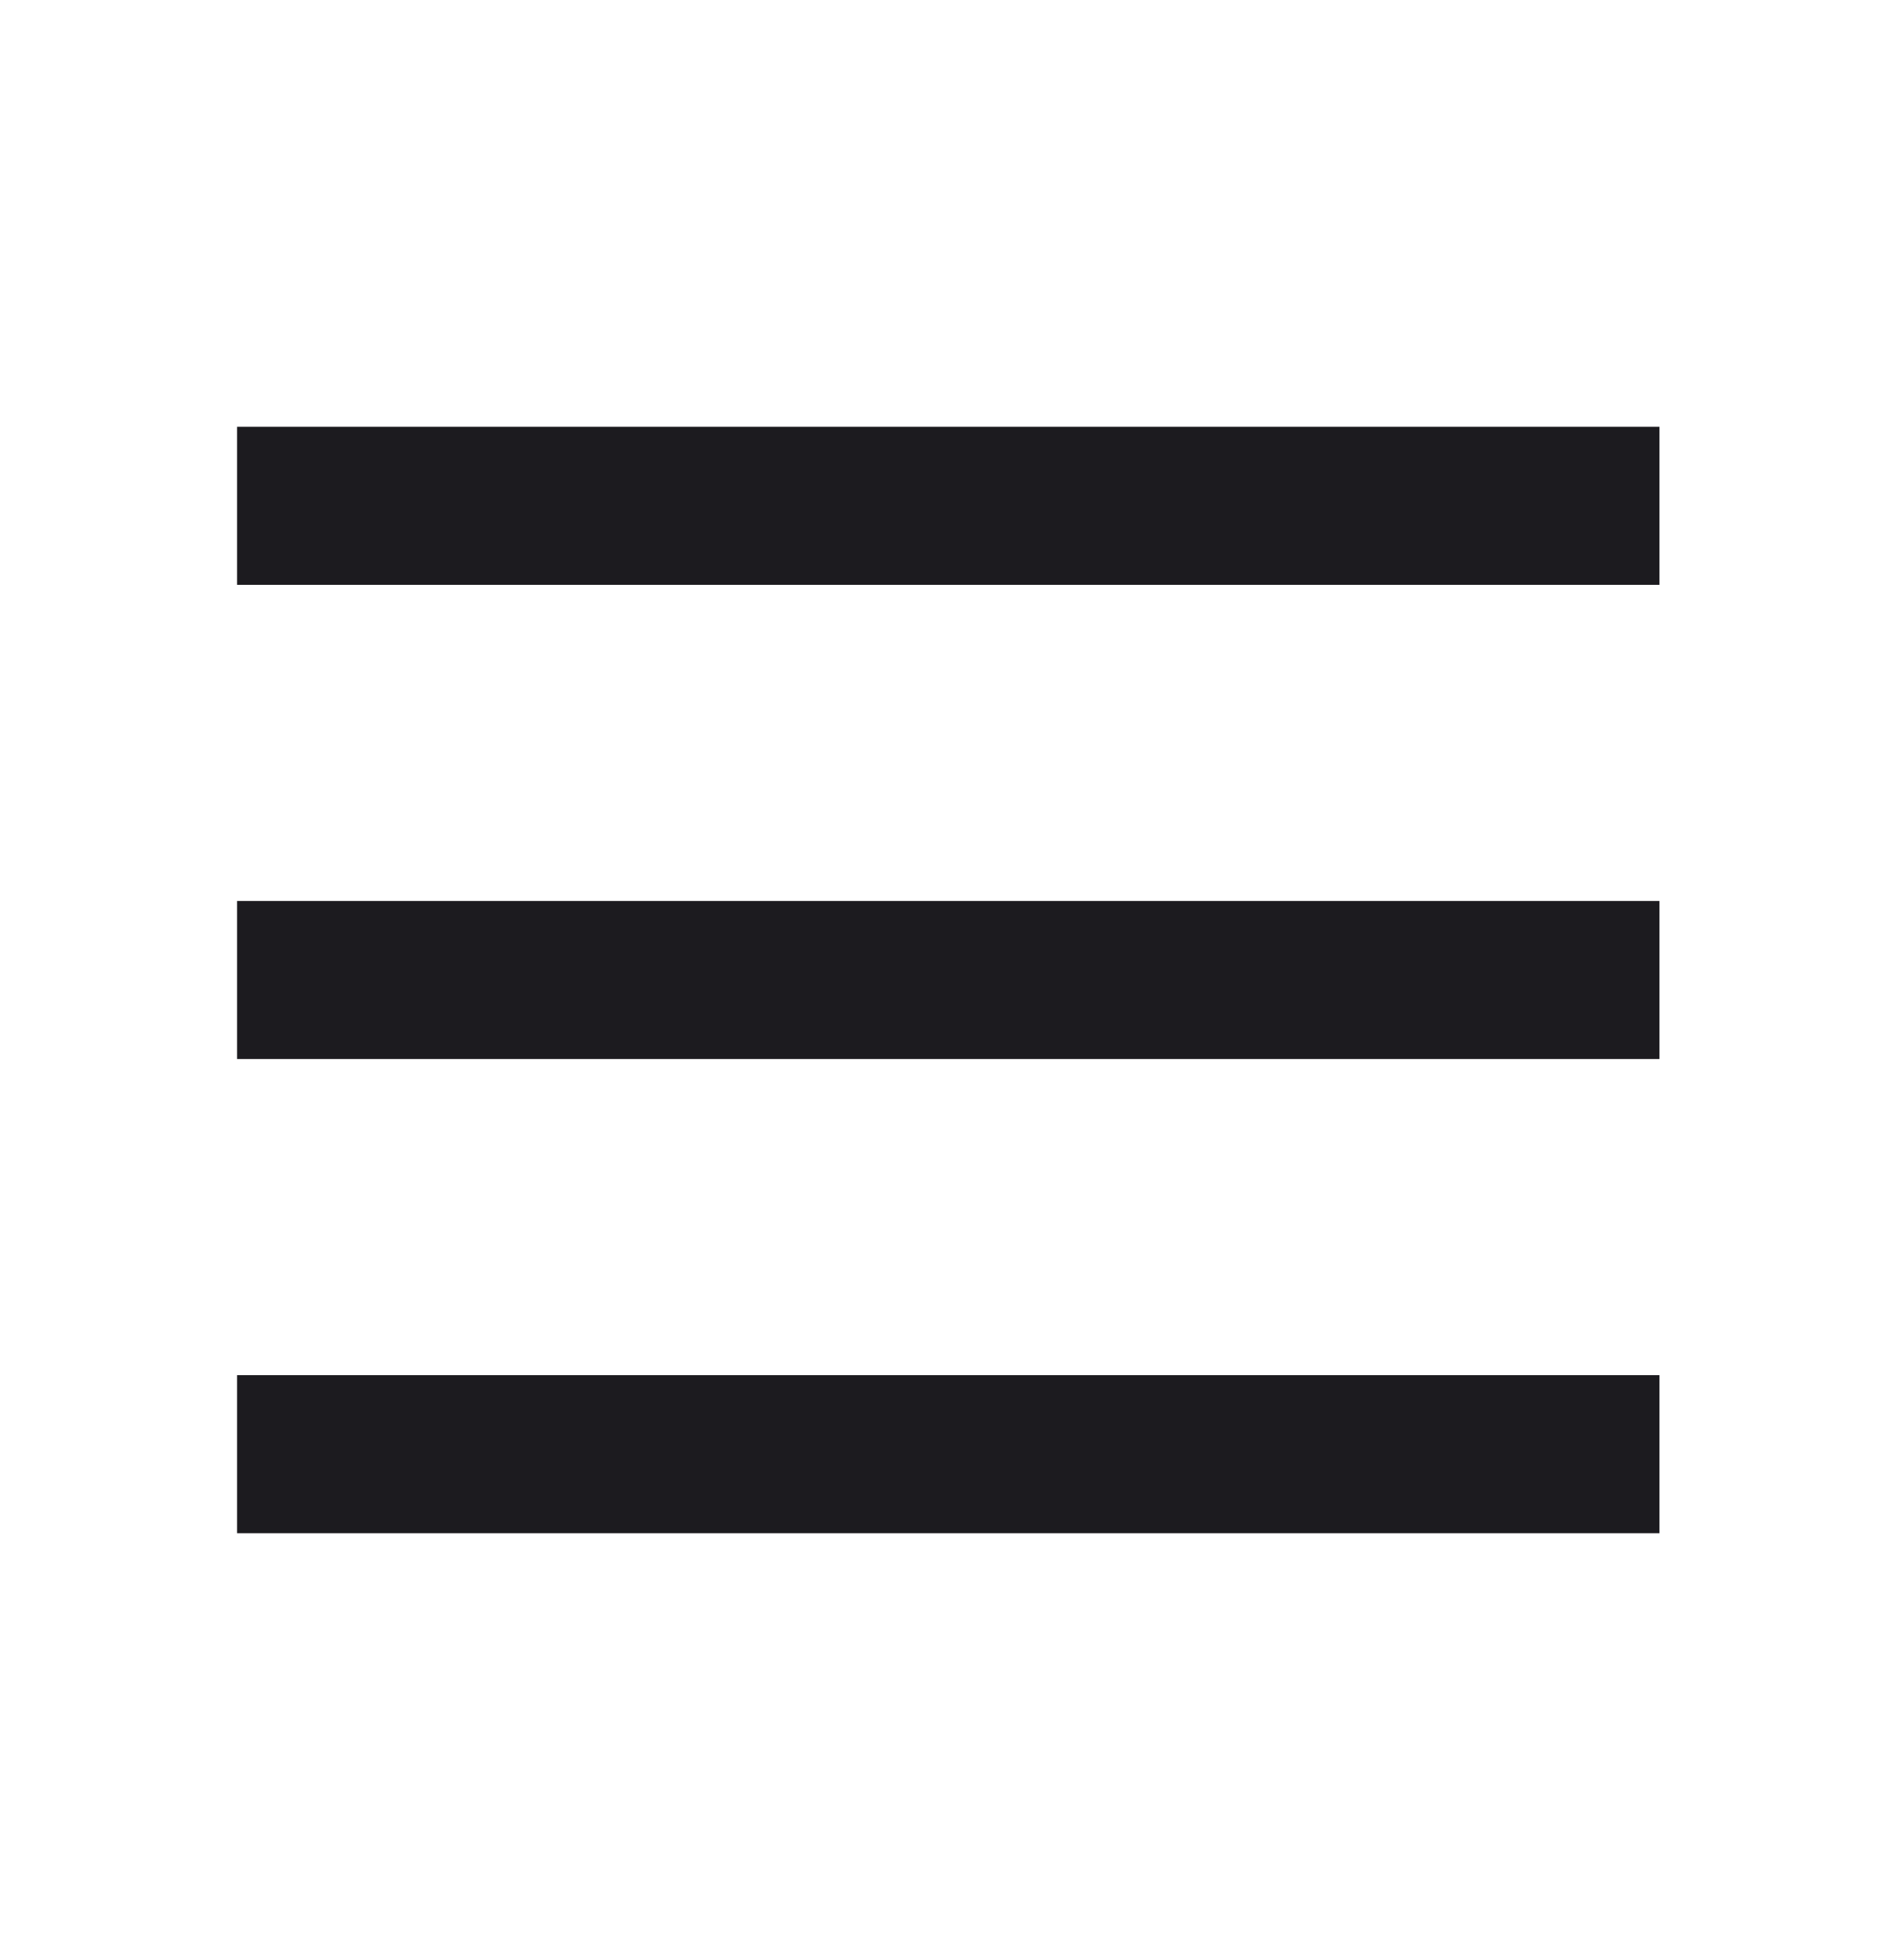
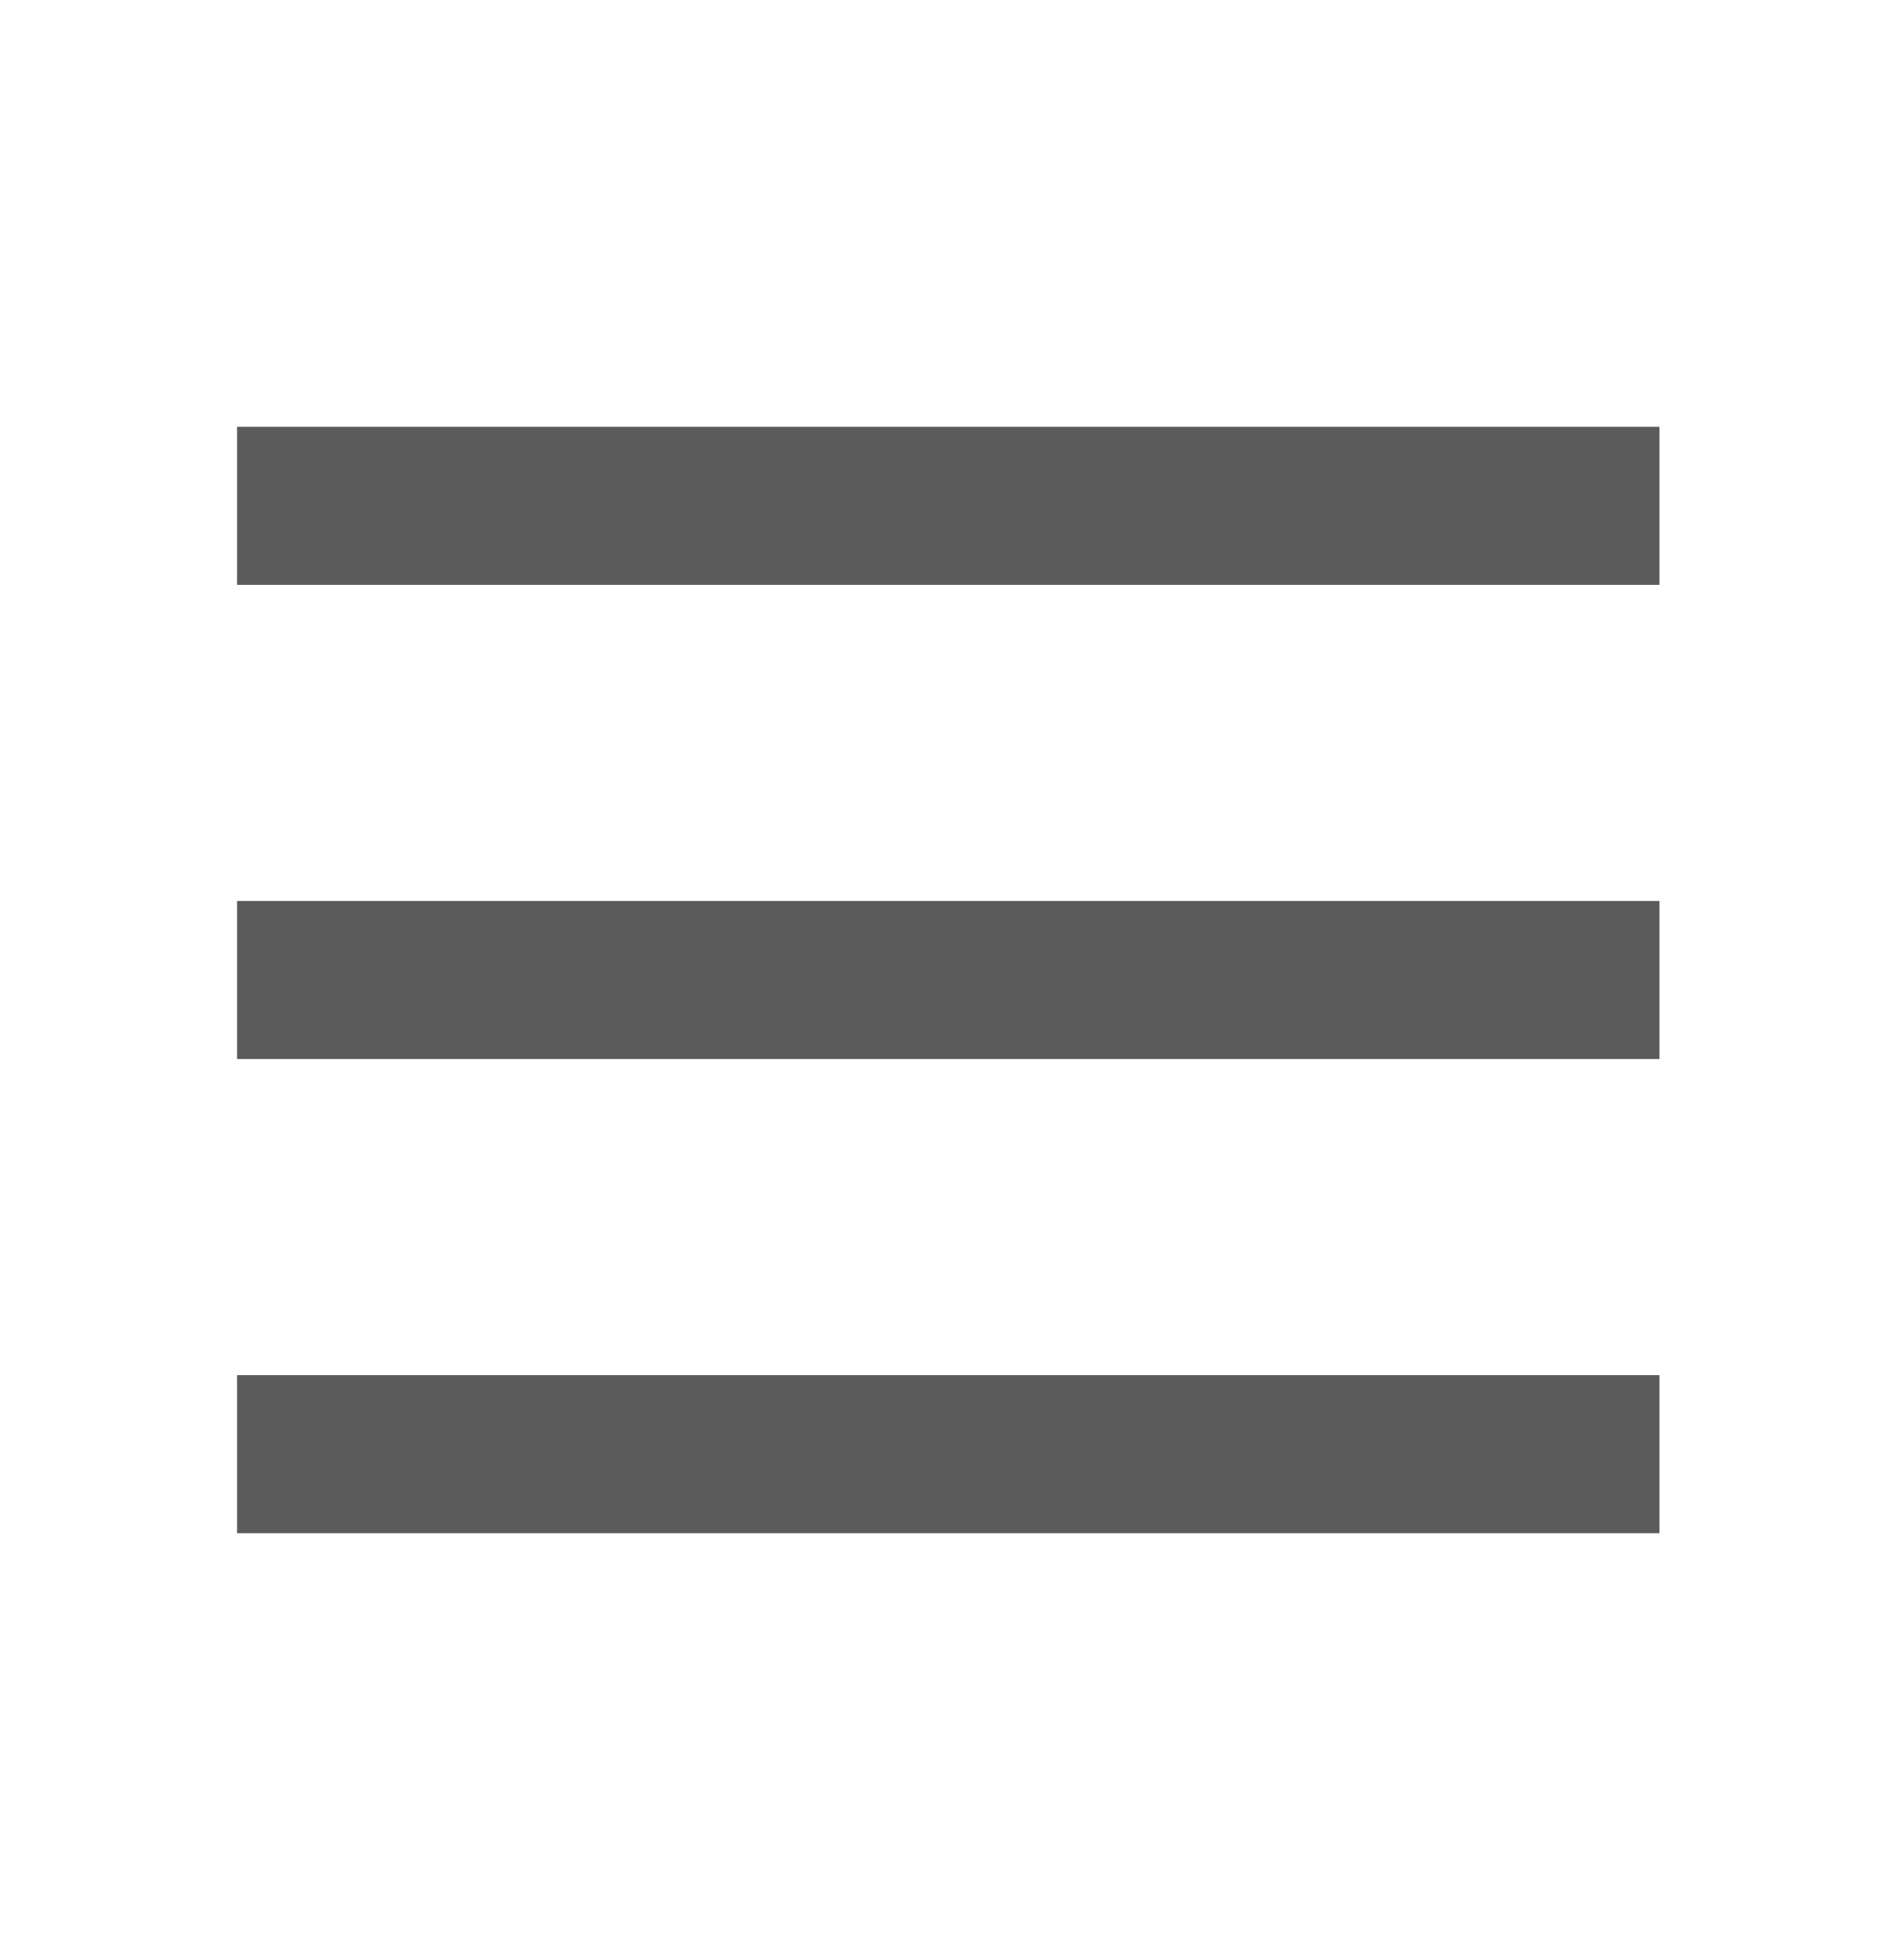
<svg xmlns="http://www.w3.org/2000/svg" width="30" height="31" viewBox="0 0 30 31" fill="none">
  <mask id="mask0_14_41" style="mask-type:alpha" maskUnits="userSpaceOnUse" x="0" y="0" width="30" height="31">
    <rect y="0.5" width="30" height="30" fill="#D9D9D9" />
  </mask>
  <g mask="url(#mask0_14_41)">
-     <path d="M3.75 9.25V6.75H26.25V9.25H3.75ZM3.75 24.25V21.75H26.25V24.25H3.75ZM3.75 16.75V14.25H26.25V16.75H3.75Z" fill="#1C1B1F" />
+     <path d="M3.75 9.25V6.75H26.25V9.25H3.75ZM3.75 24.25V21.75H26.25V24.25H3.75ZM3.75 16.75V14.25H26.25V16.75H3.75Z" fill="#5B5B5B" />
  </g>
</svg>
